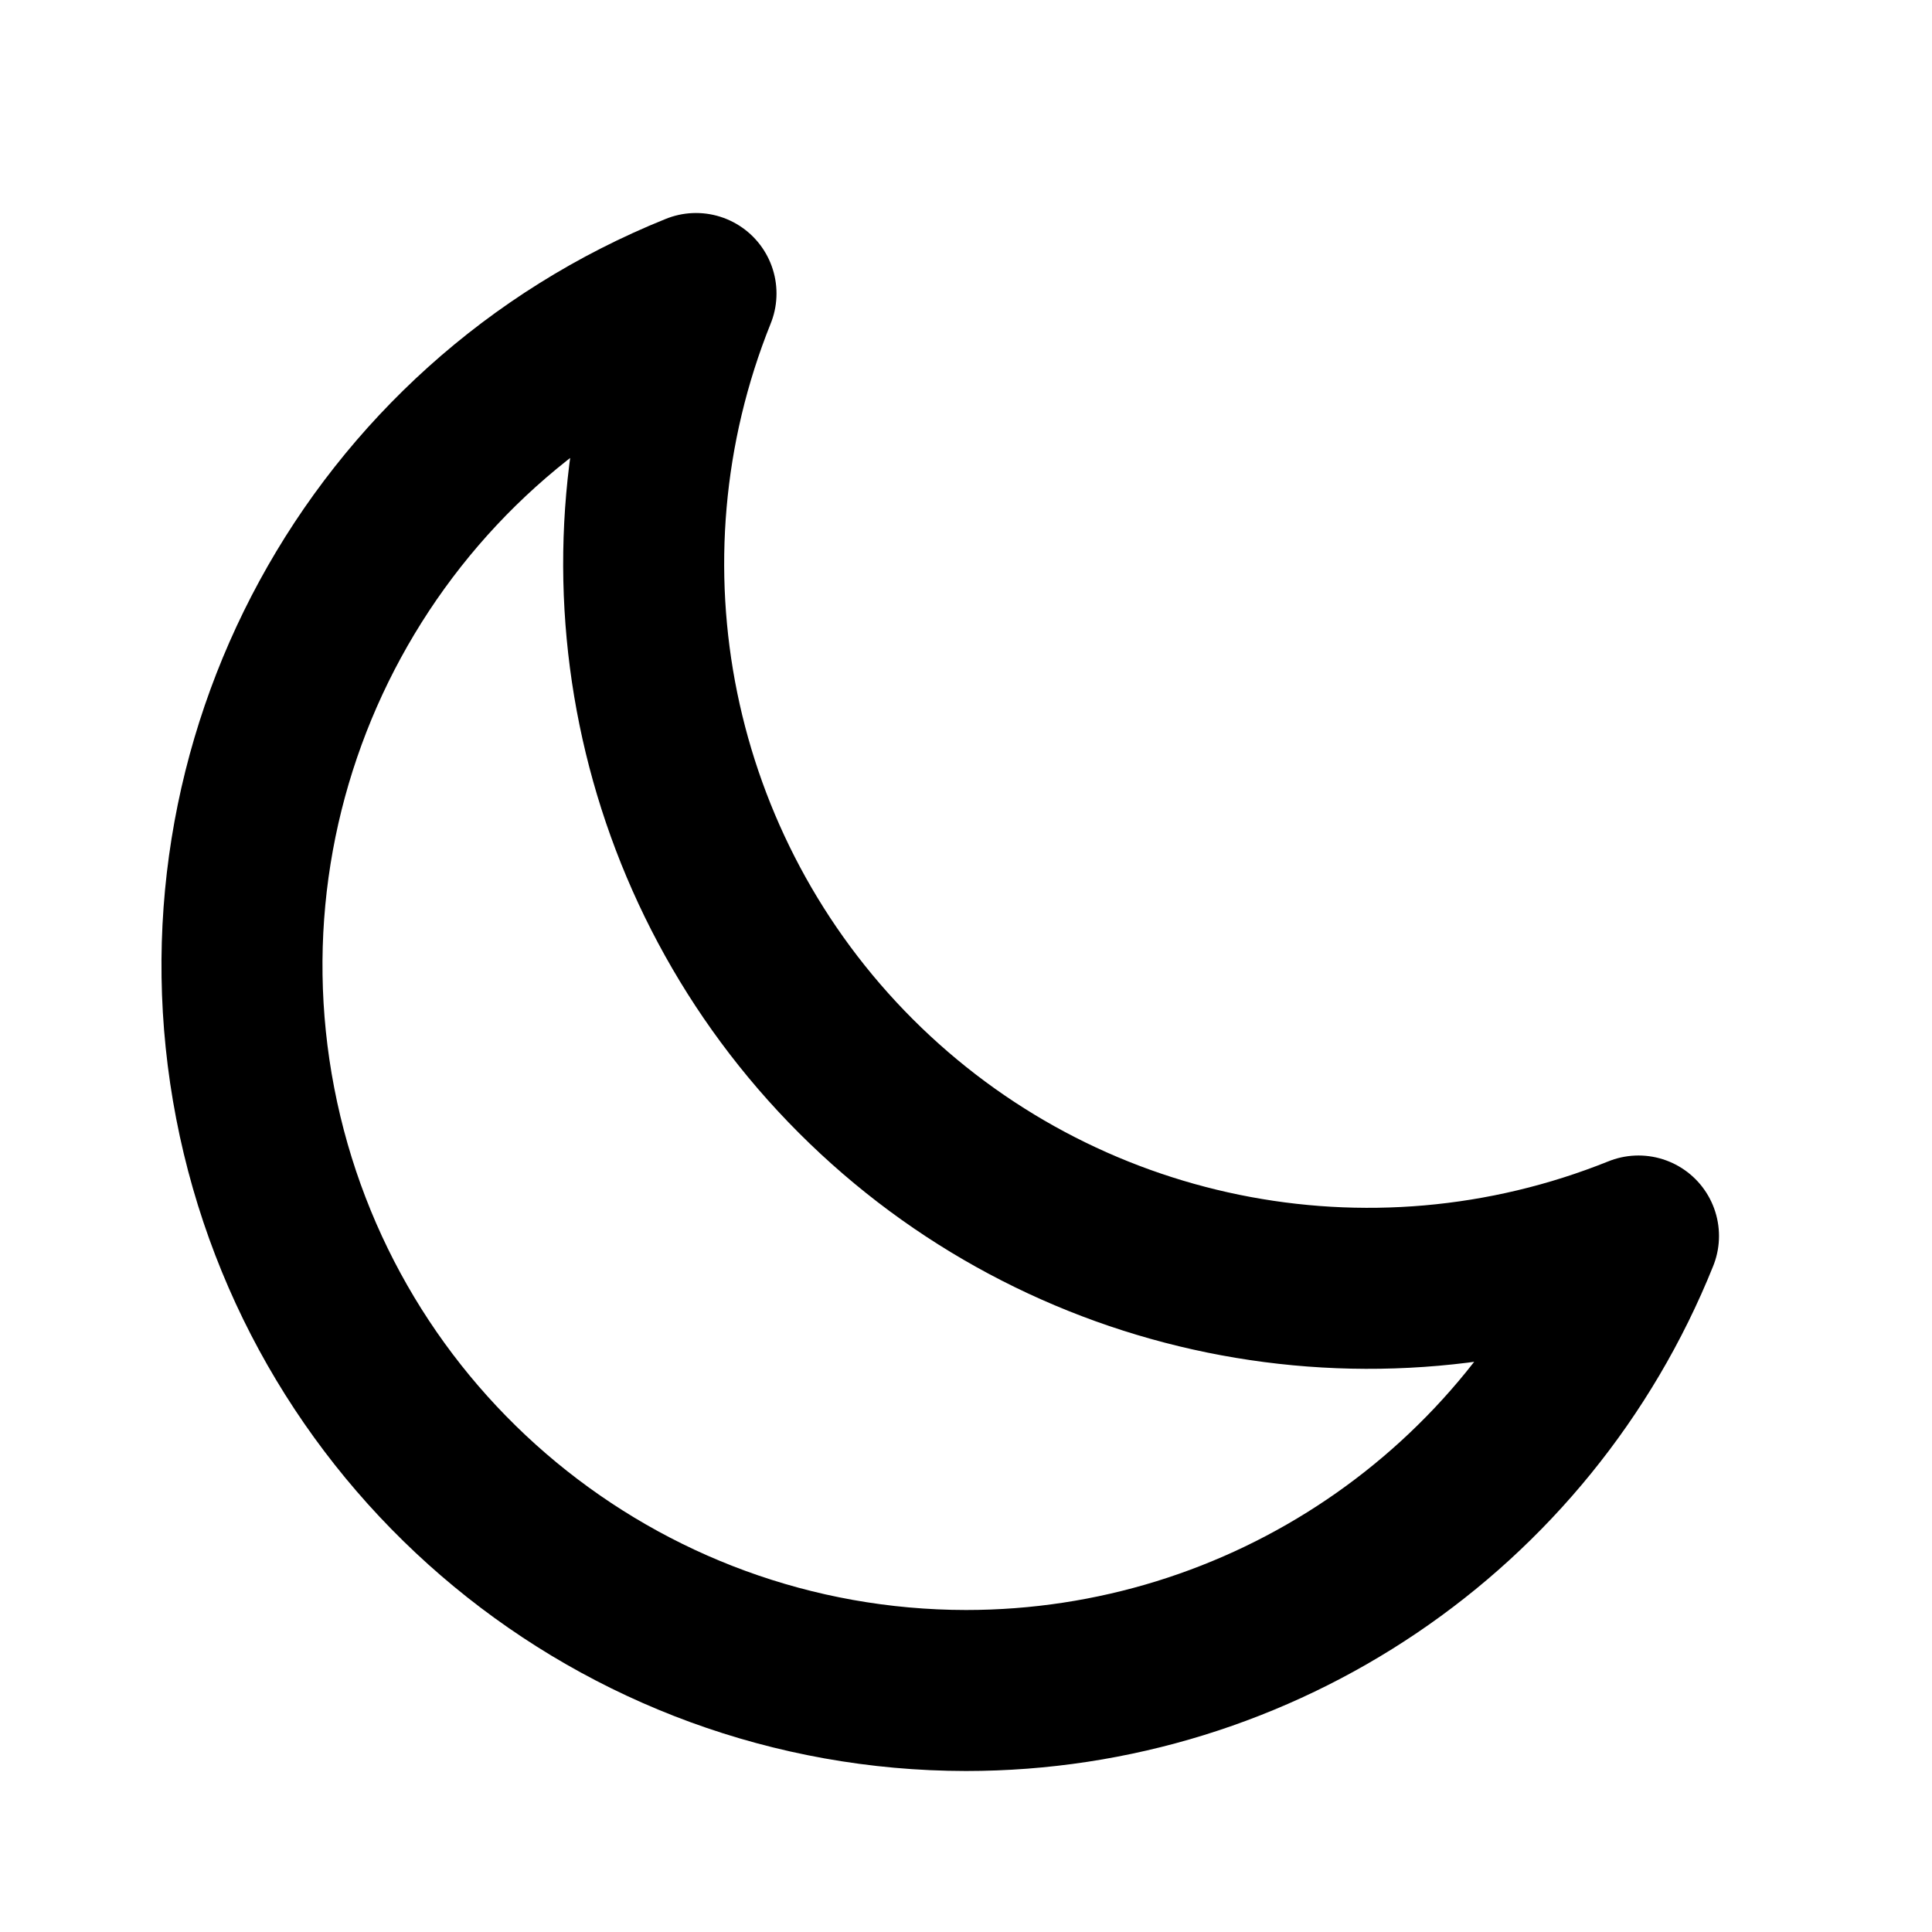
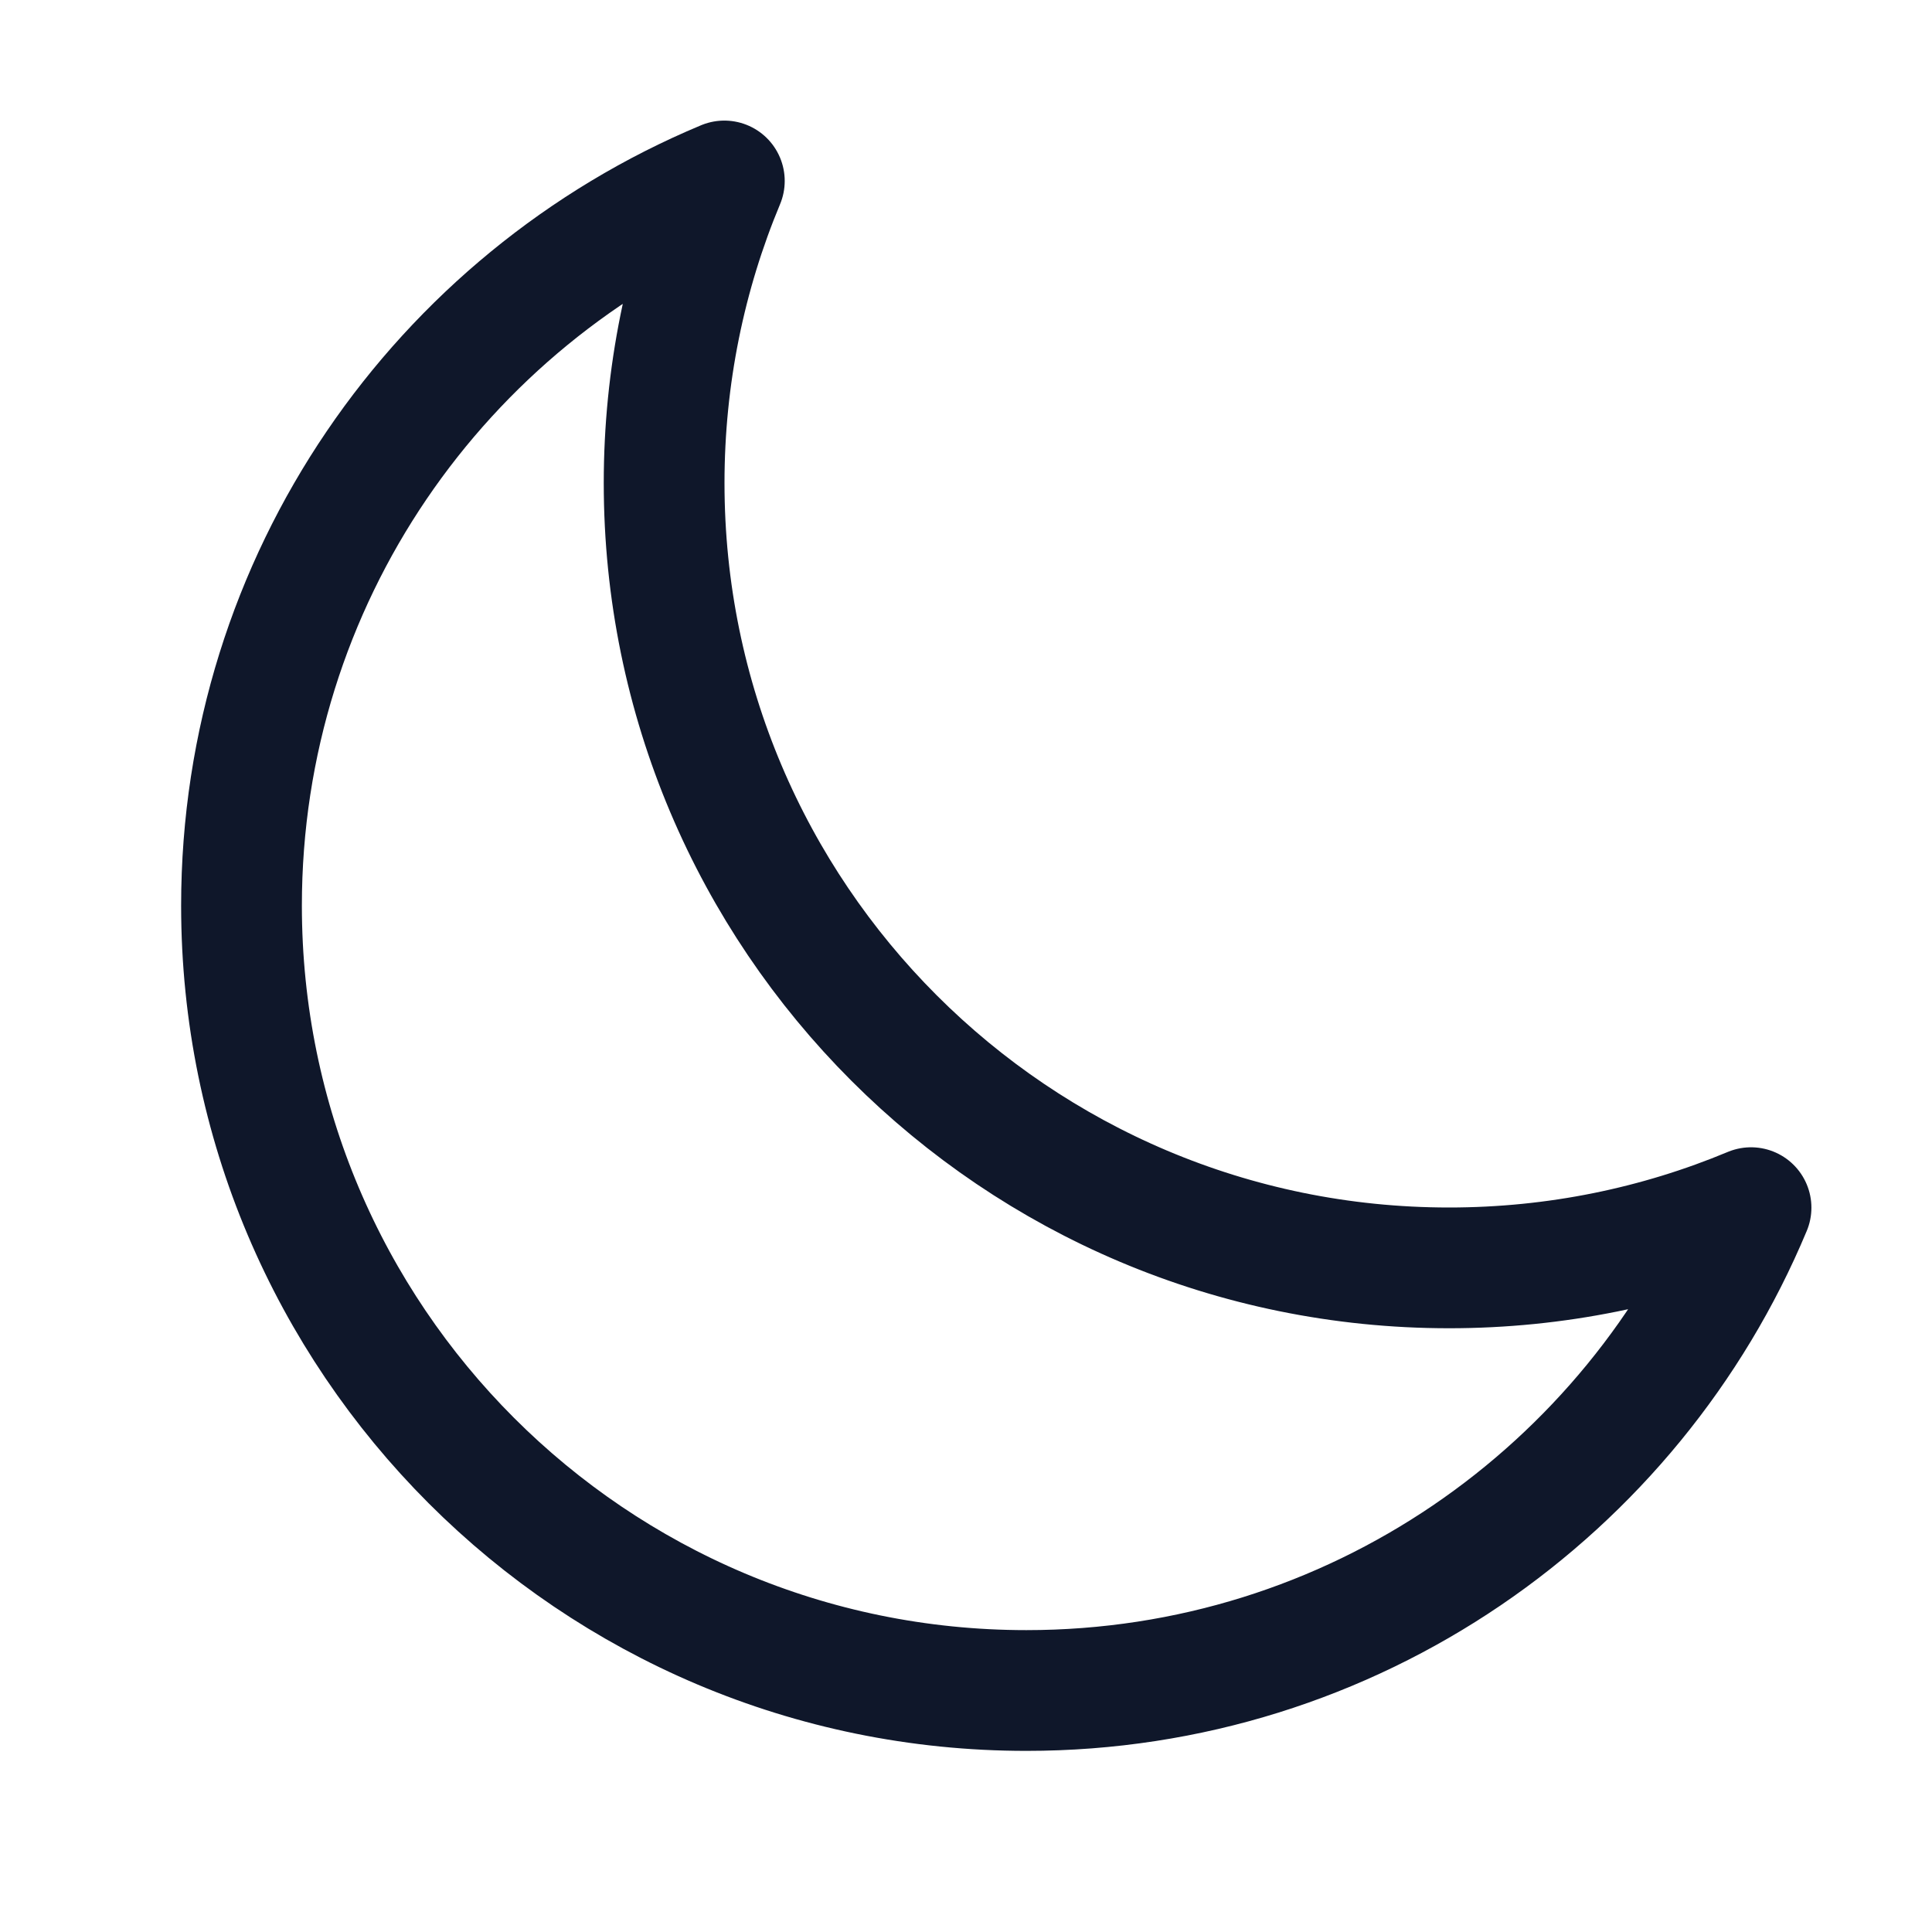
- <svg xmlns="http://www.w3.org/2000/svg" fill="none" viewBox="0 0 24 24" stroke="currentColor">
-   <path stroke-linecap="round" stroke-linejoin="round" stroke-width="2" d="M20.354 15.354A9 9 0 018.646 3.646 9.003 9.003 0 0012 21a9.003 9.003 0 008.354-5.646z" />
+ <svg xmlns="http://www.w3.org/2000/svg" width="24" height="24" viewBox="0 0 24 24" fill="none">
+   <path d="M21.752 15.002C20.597 15.484 19.33 15.75 18 15.75C12.615 15.75 8.25 11.385 8.25 6C8.25 4.671 8.516 3.403 8.998 2.248C5.476 3.718 3 7.195 3 11.25C3 16.635 7.365 21 12.75 21C16.805 21 20.282 18.524 21.752 15.002Z" stroke="#0F172A" stroke-width="1.5" stroke-linecap="round" stroke-linejoin="round" />
</svg>
